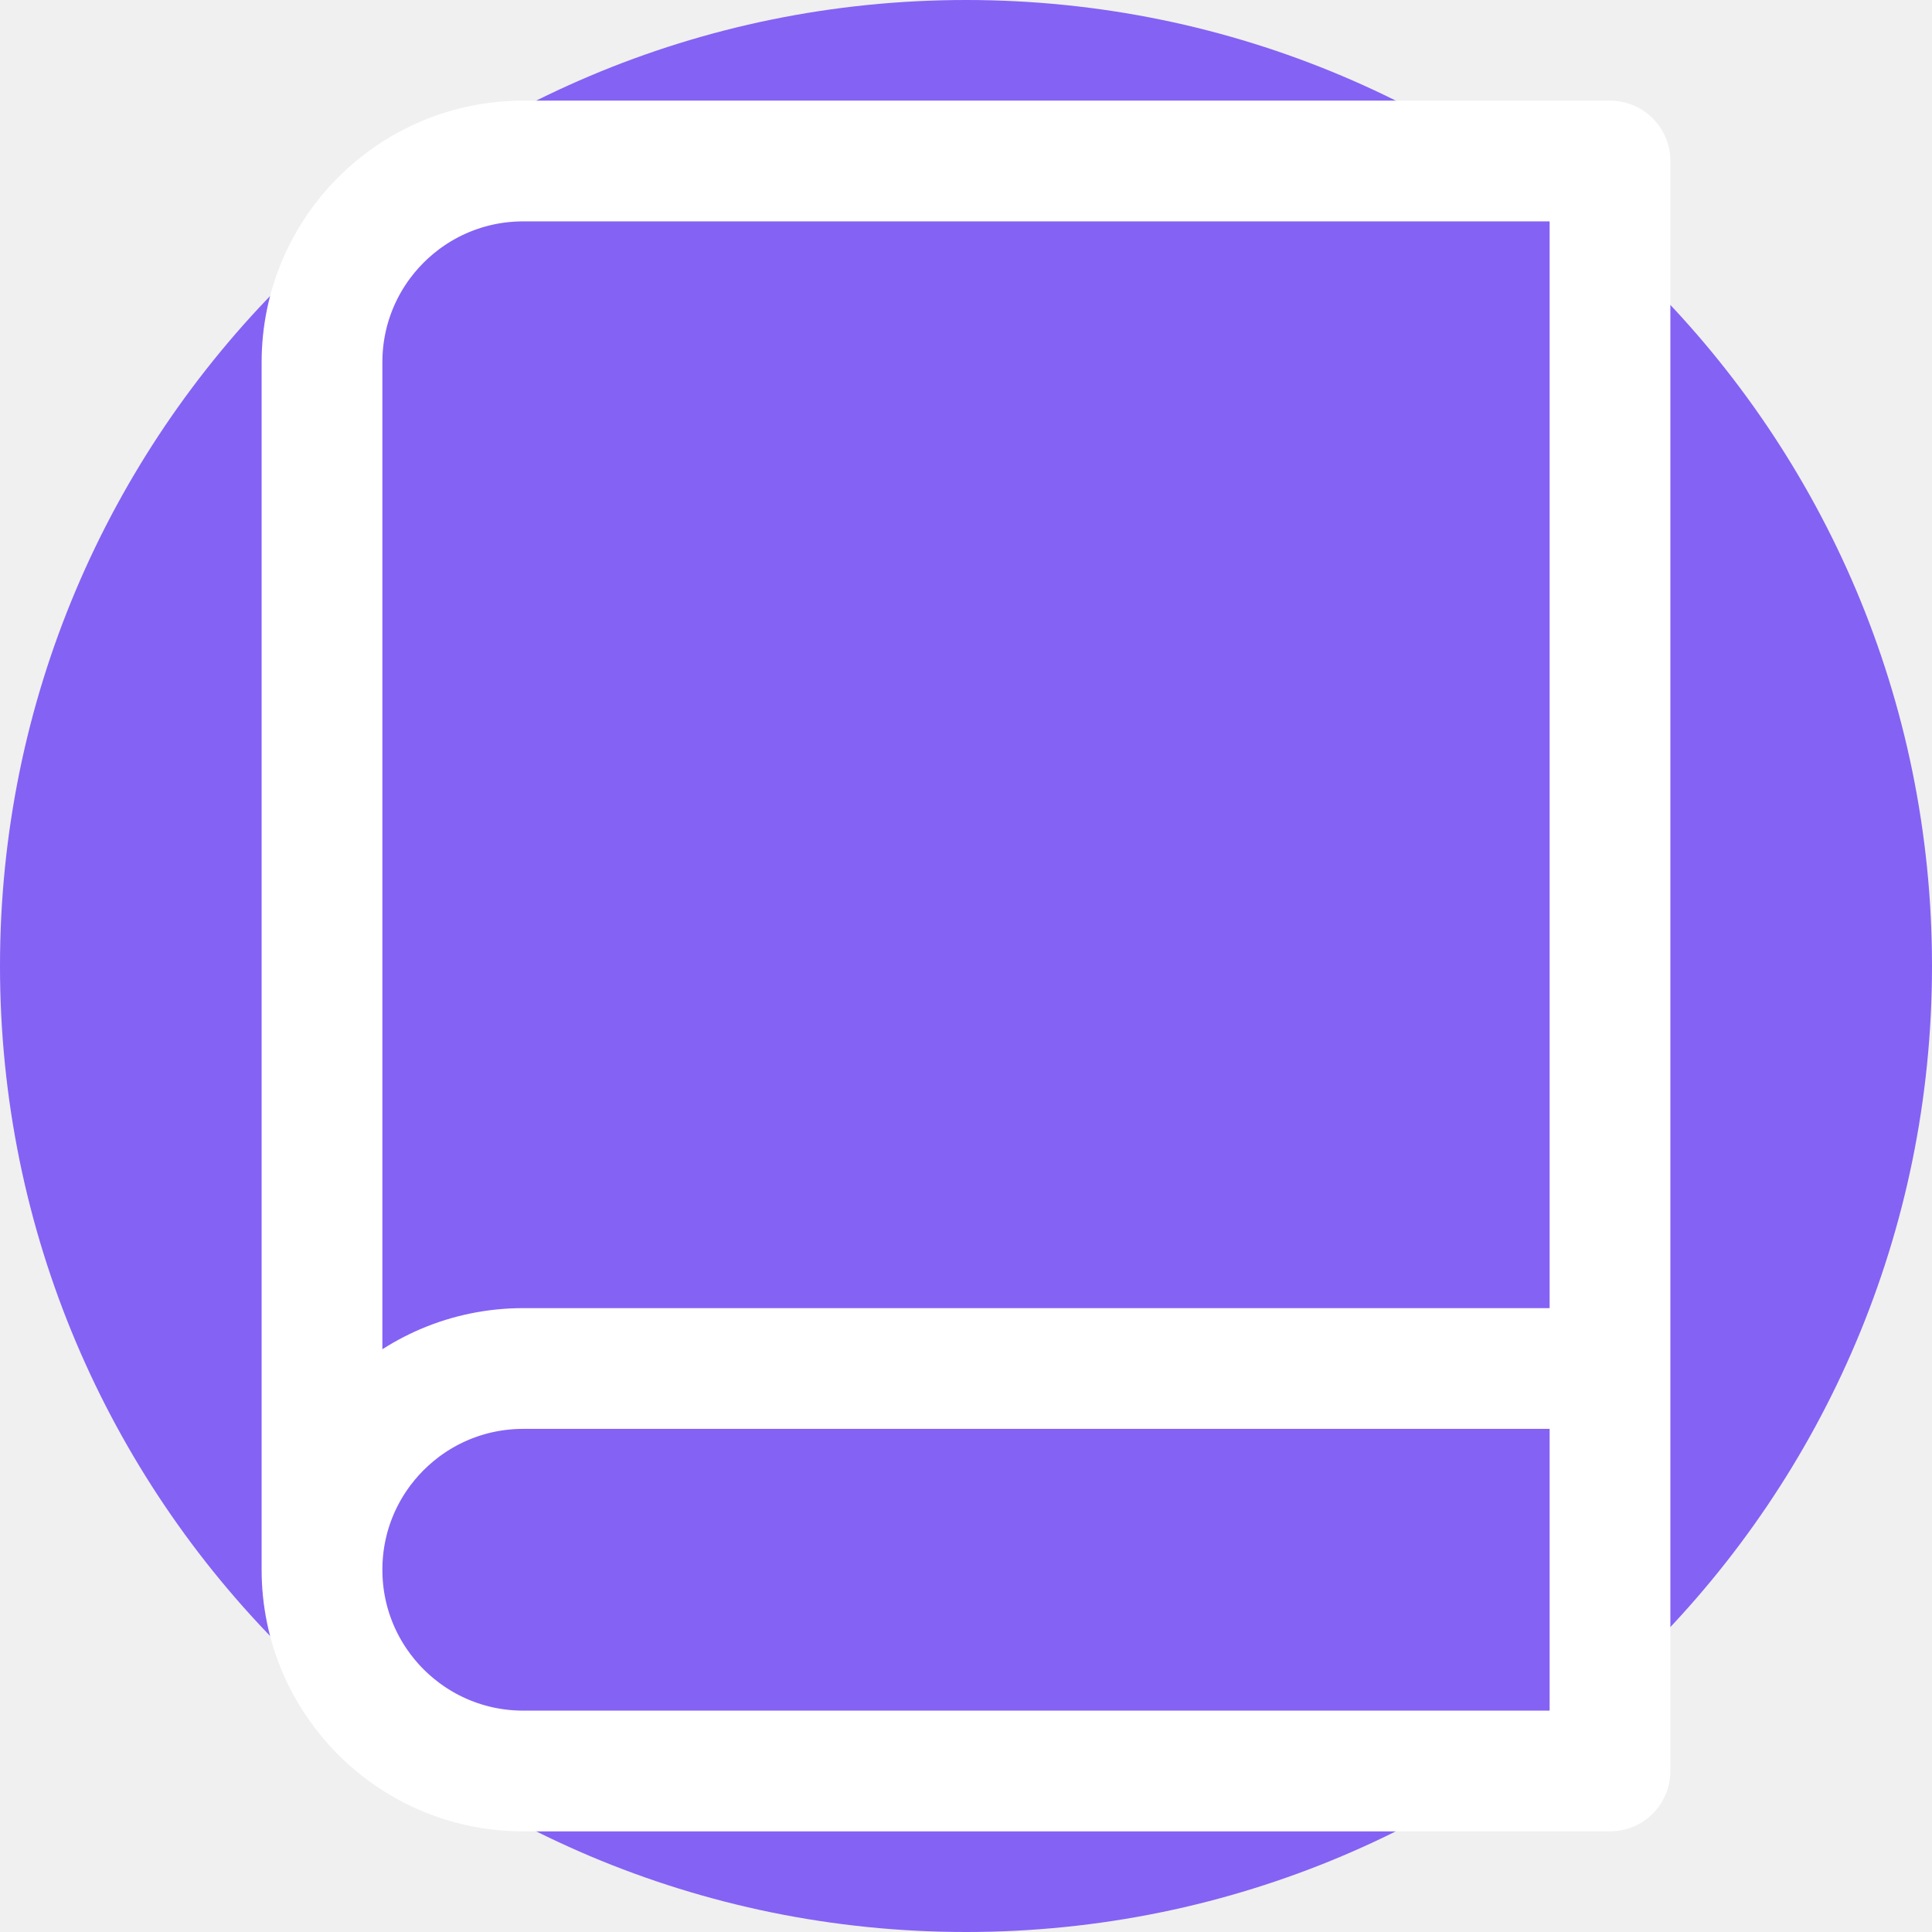
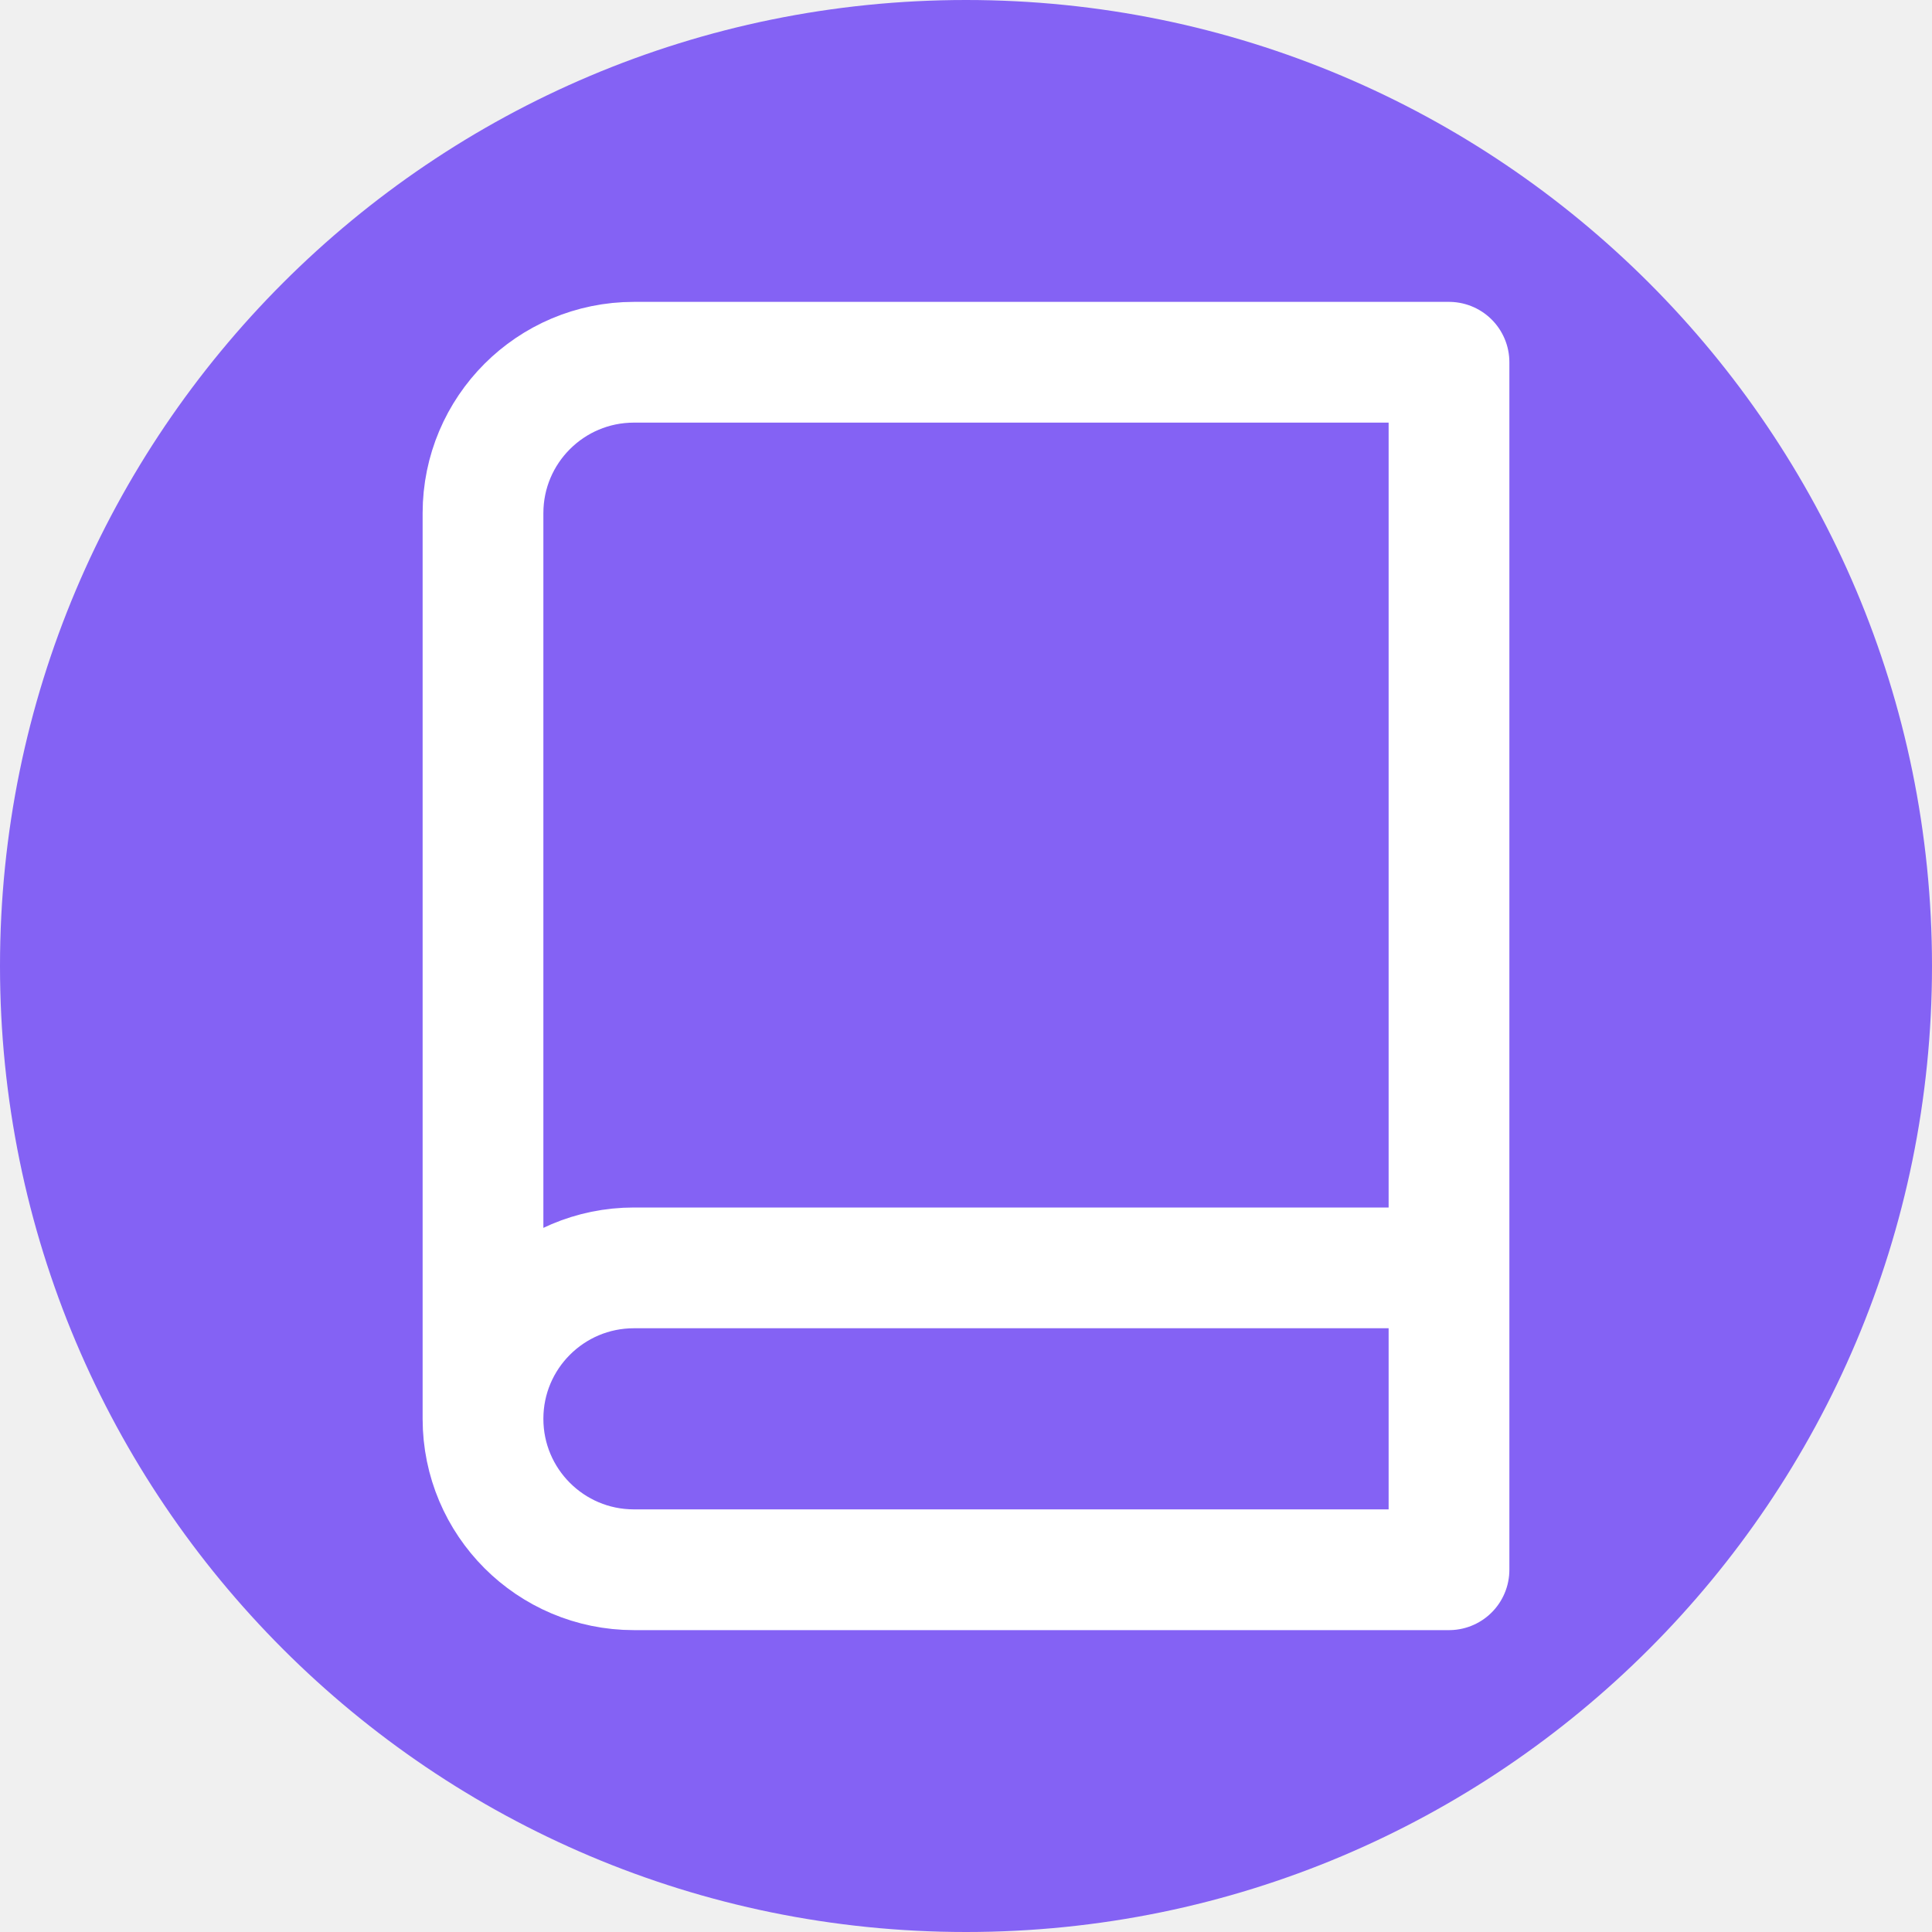
- <svg xmlns="http://www.w3.org/2000/svg" width="64" height="64" viewBox="0 0 24 24" fill="#8462f4">
-   <circle cx="12" cy="12" r="12" fill="#8462f4" />
-   <path d="M4 19.5v-15A2.5 2.5 0 0 1 6.5 2H20v20H6.5a2.5 2.5 0 0 1 0-5H20" stroke="white" stroke-width="1.5" fill="none" stroke-linecap="round" stroke-linejoin="round" />
+ <svg xmlns="http://www.w3.org/2000/svg" width="32" height="32" viewBox="0 0 32 32">
+   <circle cx="16" cy="16" r="16" fill="#8462f4" />
+   <path d="M8 23.5v-15A2.5 2.5 0 0 1 10.5 6H24v20H10.5a2.5 2.5 0 0 1 0-5H24" stroke="white" stroke-width="2" fill="none" stroke-linecap="round" stroke-linejoin="round" />
</svg>
